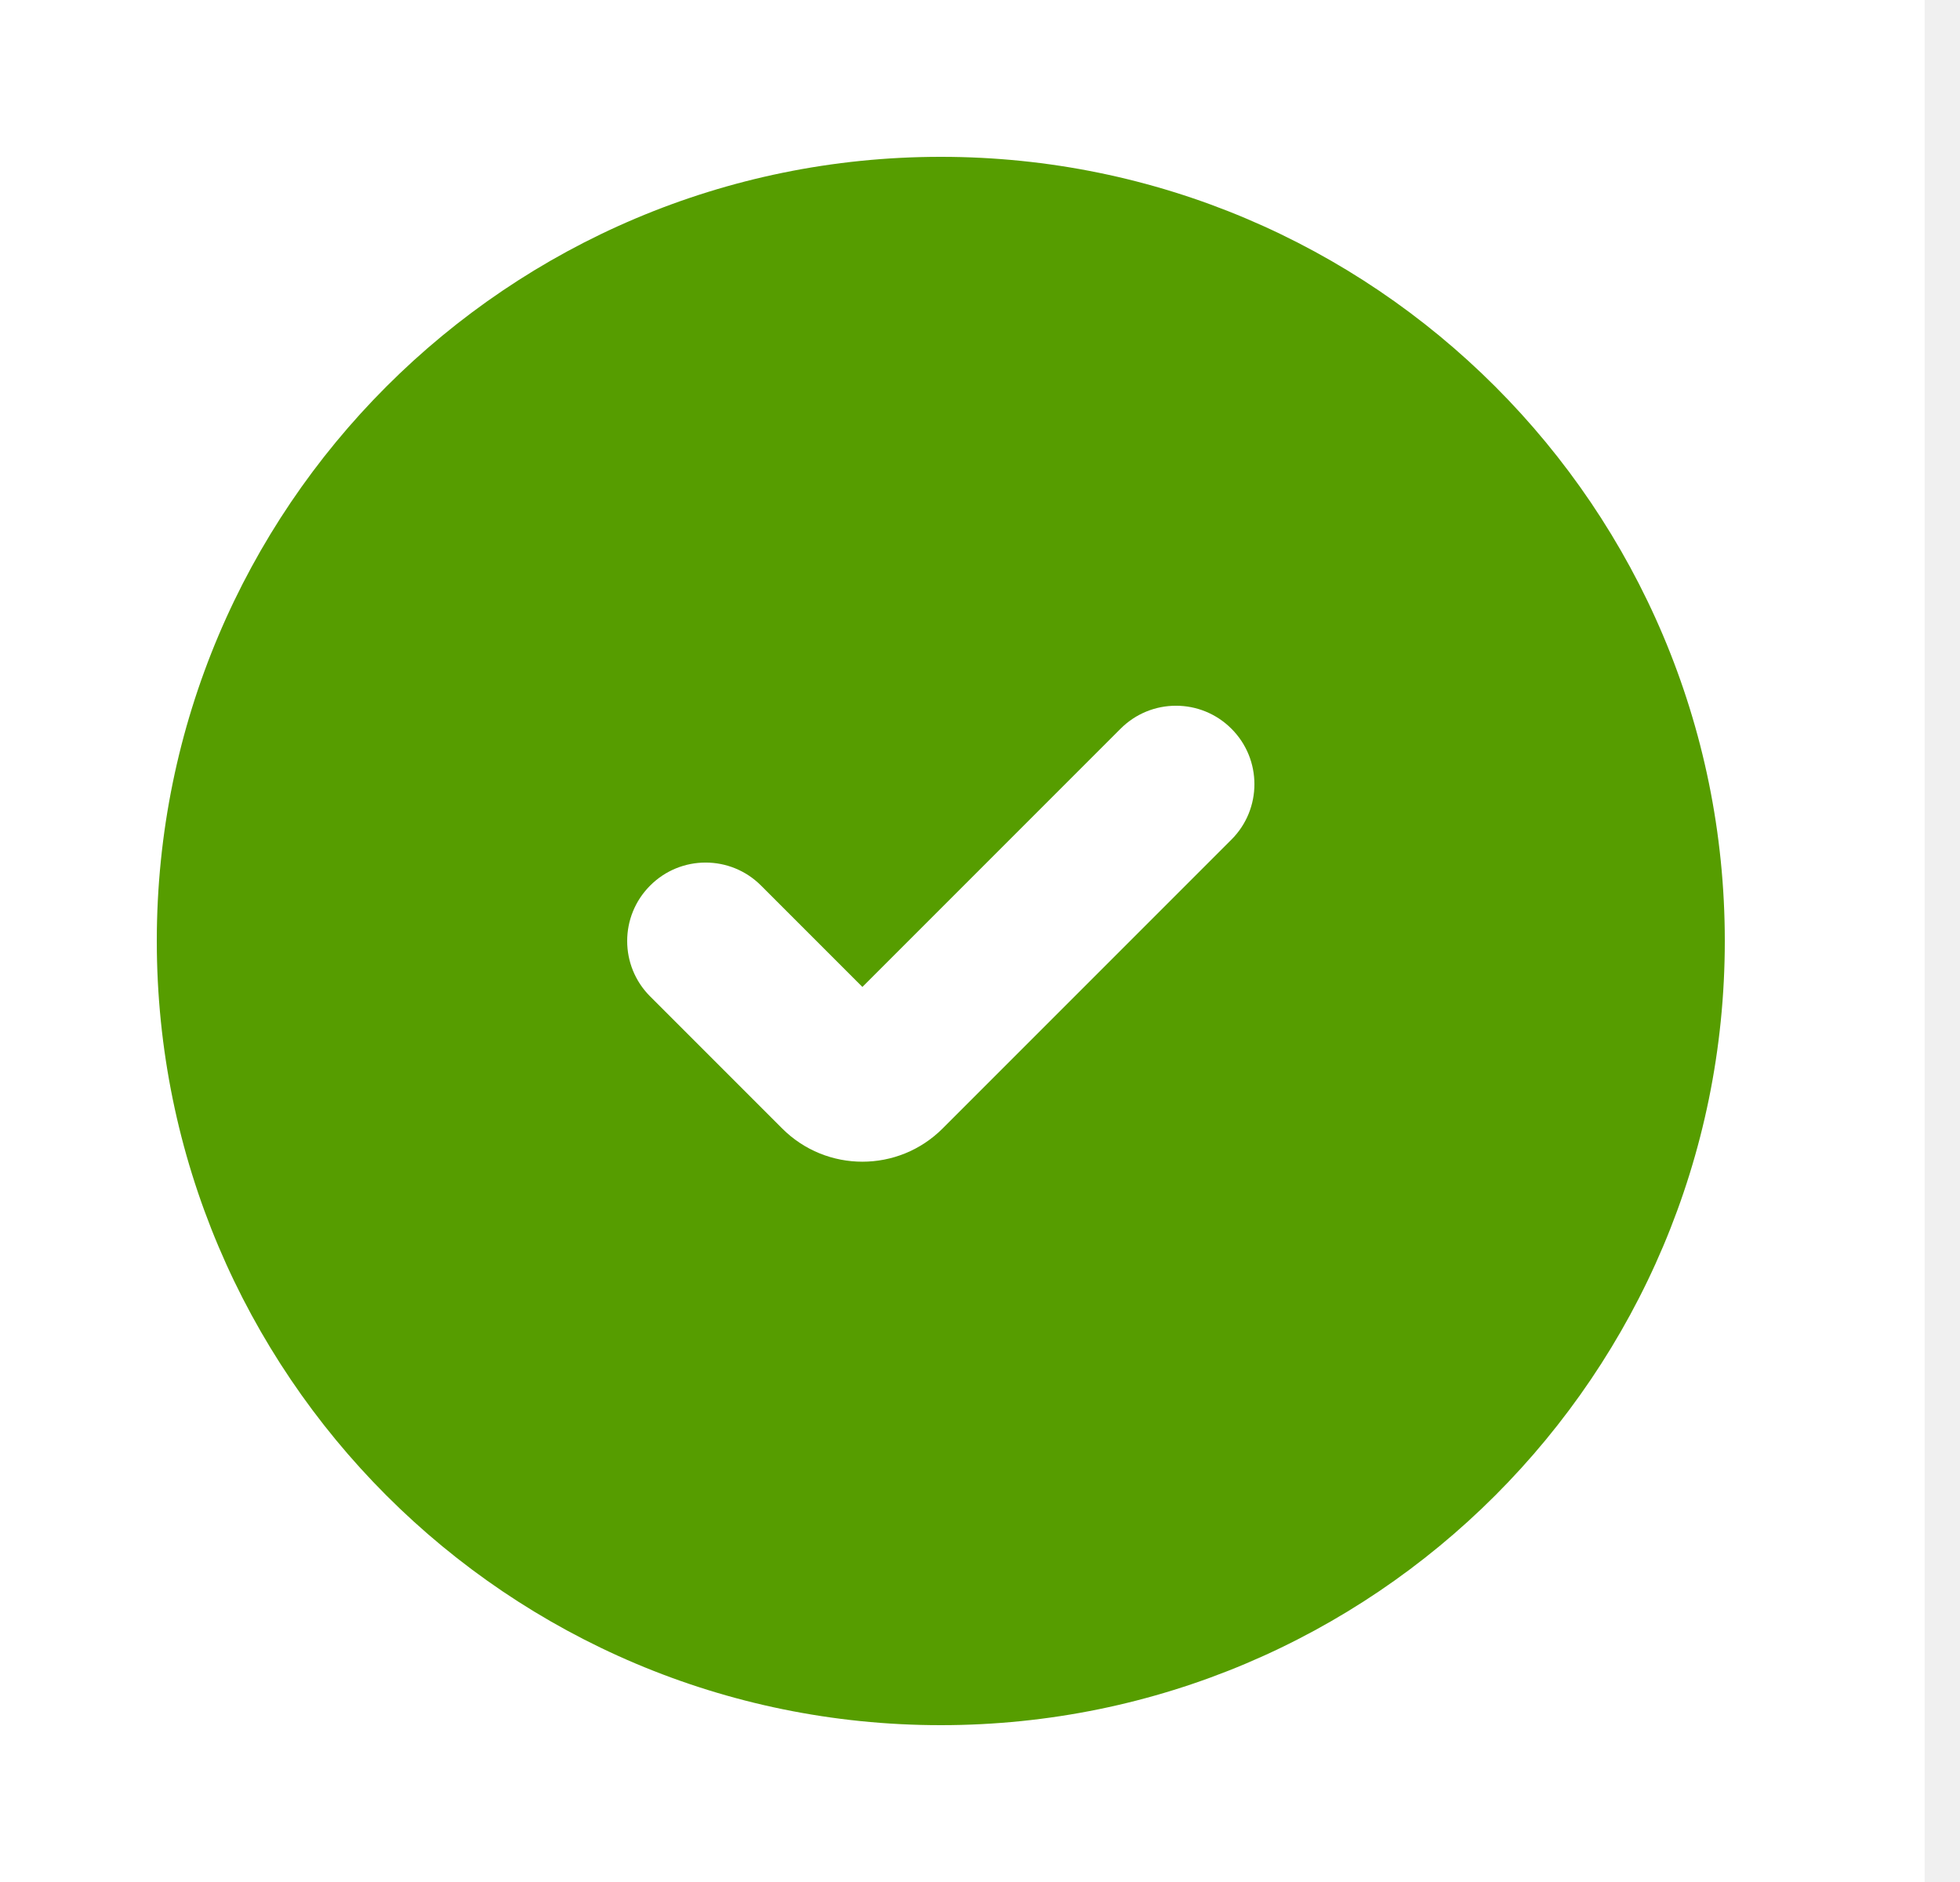
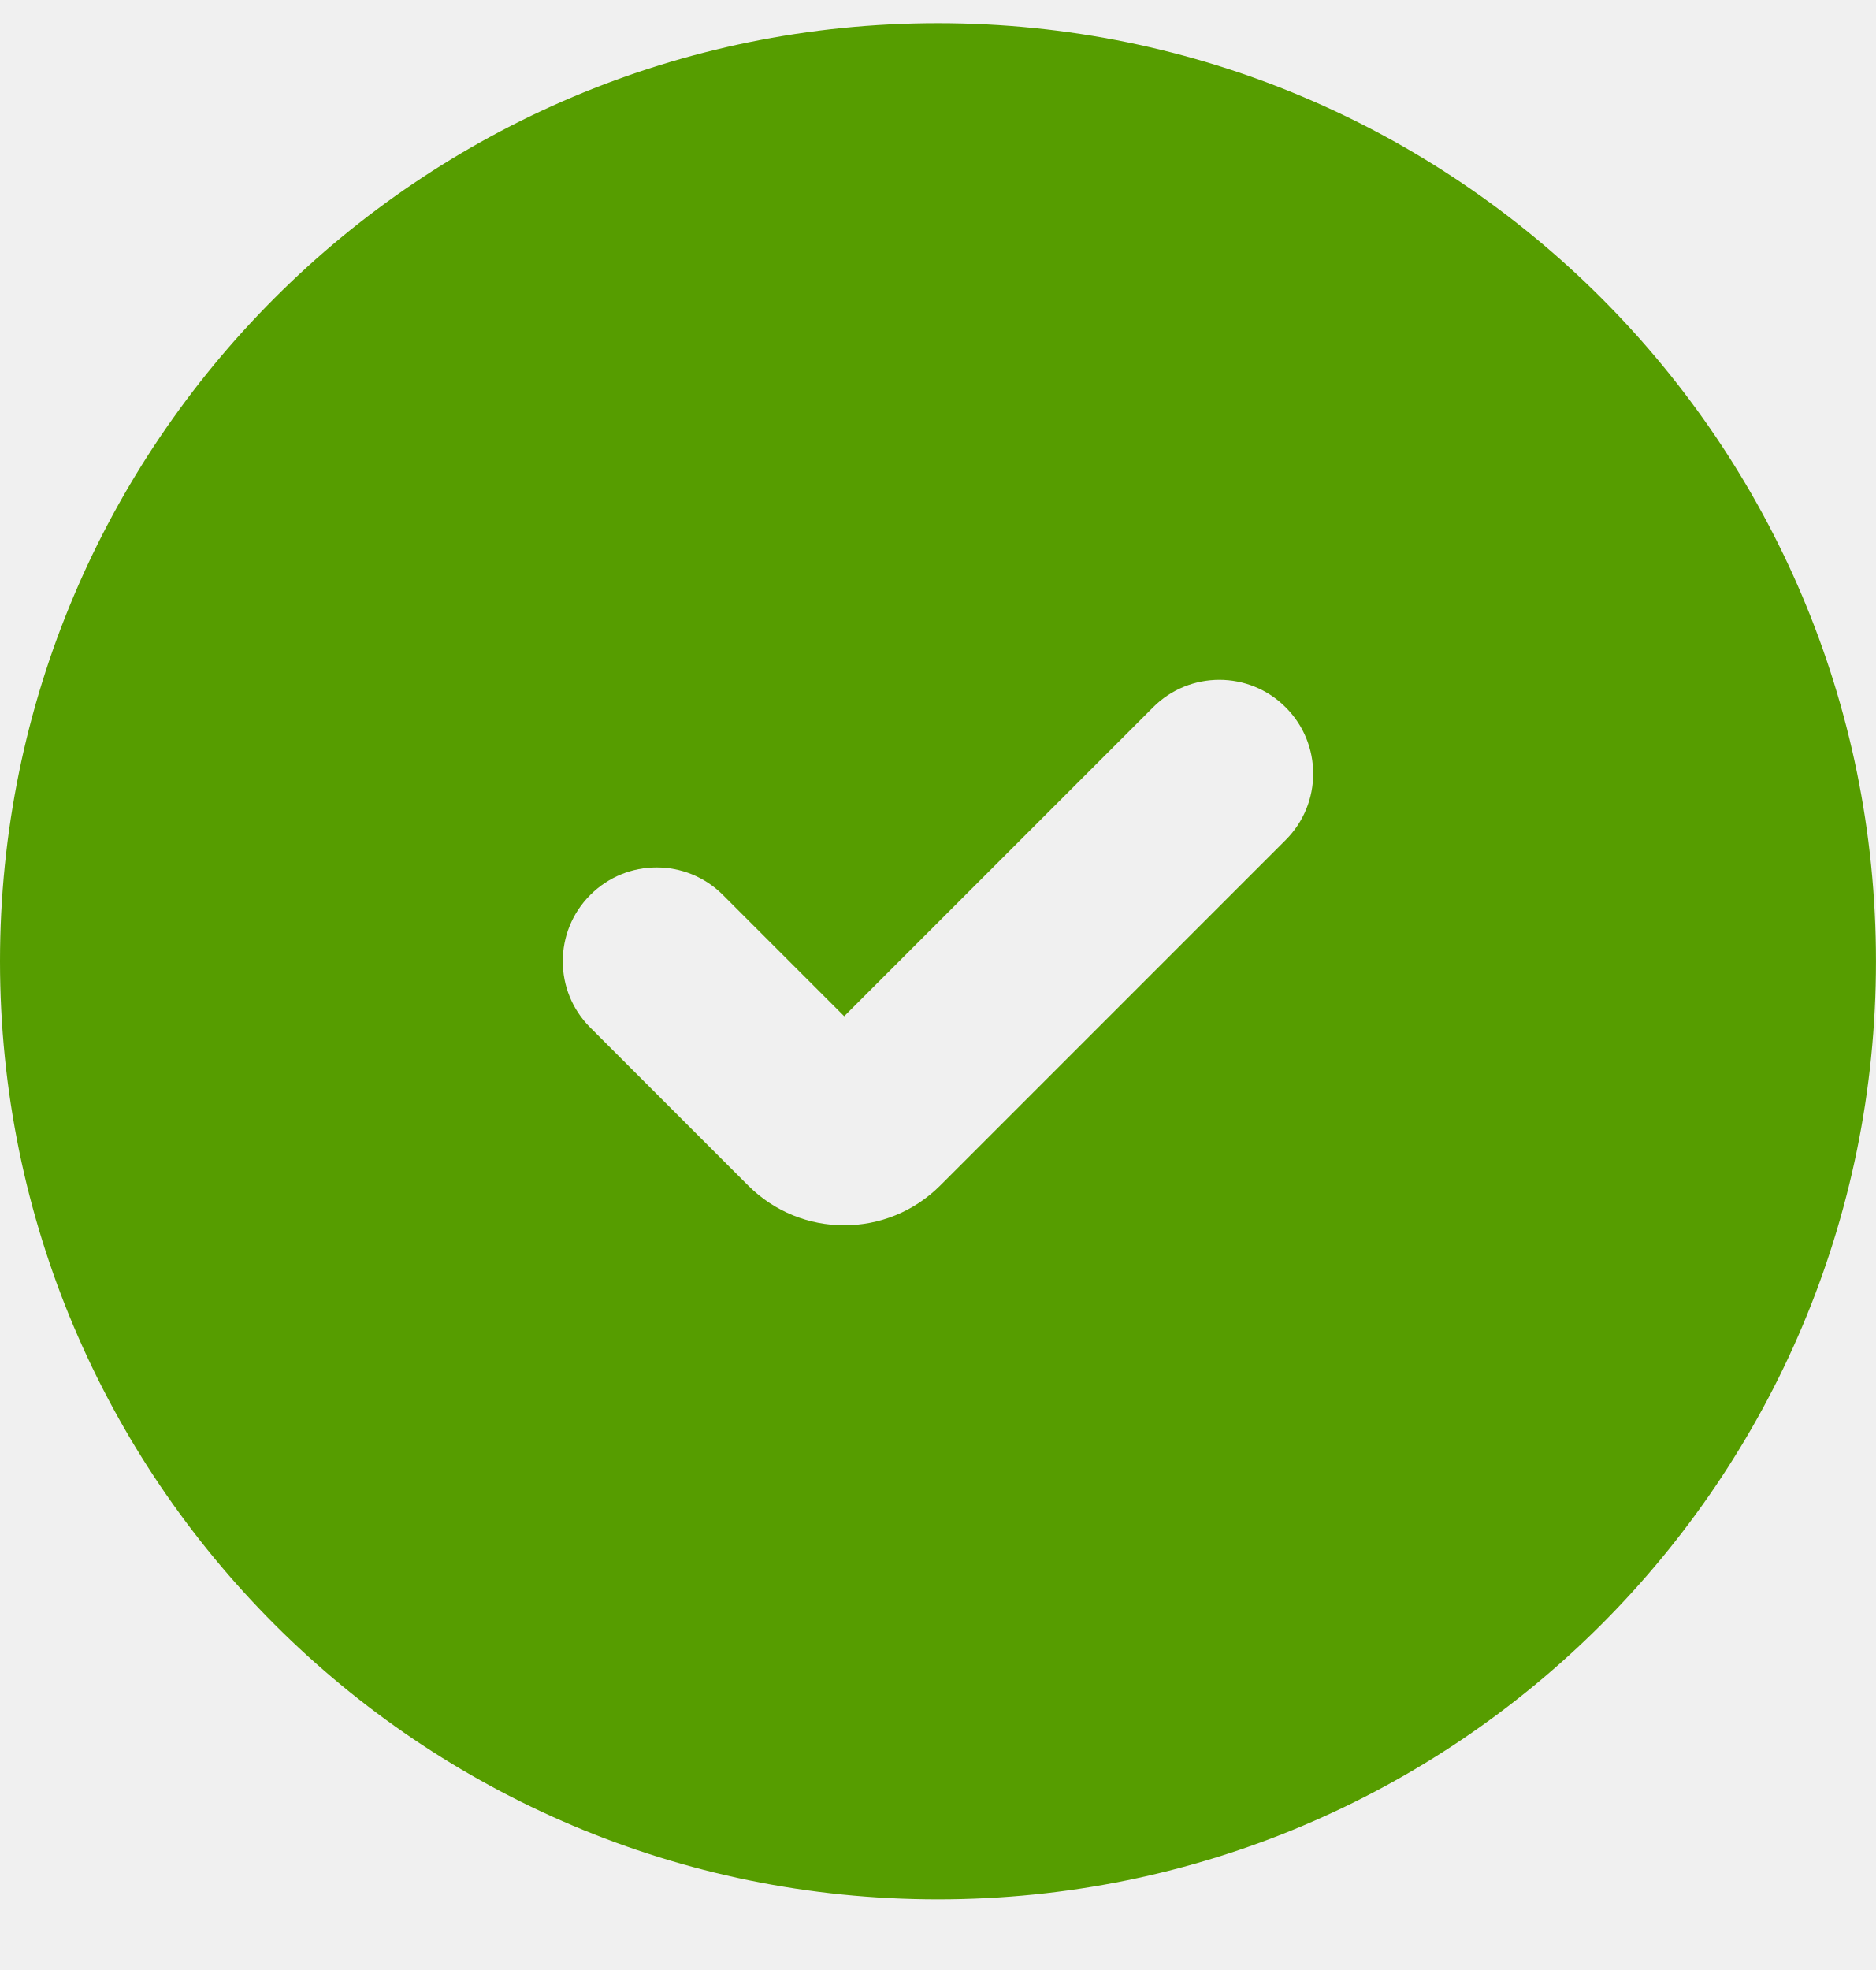
- <svg xmlns="http://www.w3.org/2000/svg" width="25" height="24" viewBox="0 0 25 24" fill="none">
-   <rect width="24.549" height="24" fill="white" />
-   <path fill-rule="evenodd" clip-rule="evenodd" d="M2 12C2 6.477 6.477 2 12 2C17.523 2 22 6.477 22 12C22 17.523 17.523 22 12 22C6.477 22 2 17.523 2 12ZM15.707 9.293C16.098 9.683 16.098 10.317 15.707 10.707L12.024 14.39C11.459 14.956 10.541 14.956 9.976 14.39L8.293 12.707C7.902 12.317 7.902 11.683 8.293 11.293C8.683 10.902 9.317 10.902 9.707 11.293L11 12.586L14.293 9.293C14.683 8.902 15.317 8.902 15.707 9.293Z" fill="#569D00" />
+ <svg xmlns="http://www.w3.org/2000/svg" width="20" height="21" viewBox="0 0 20 21" fill="none">
+   <path fill-rule="evenodd" clip-rule="evenodd" d="M0 10.247C0 4.724 4.477 0.247 10 0.247C15.523 0.247 20 4.724 20 10.247C20 15.77 15.523 20.247 10 20.247C4.477 20.247 0 15.77 0 10.247ZM13.707 7.54C14.098 7.93 14.098 8.564 13.707 8.954L10.024 12.637C9.459 13.203 8.541 13.203 7.976 12.637L6.293 10.954C5.902 10.564 5.902 9.93 6.293 9.54C6.683 9.149 7.317 9.149 7.707 9.54L9 10.833L12.293 7.54C12.683 7.149 13.317 7.149 13.707 7.54Z" fill="#569D00" />
</svg>
